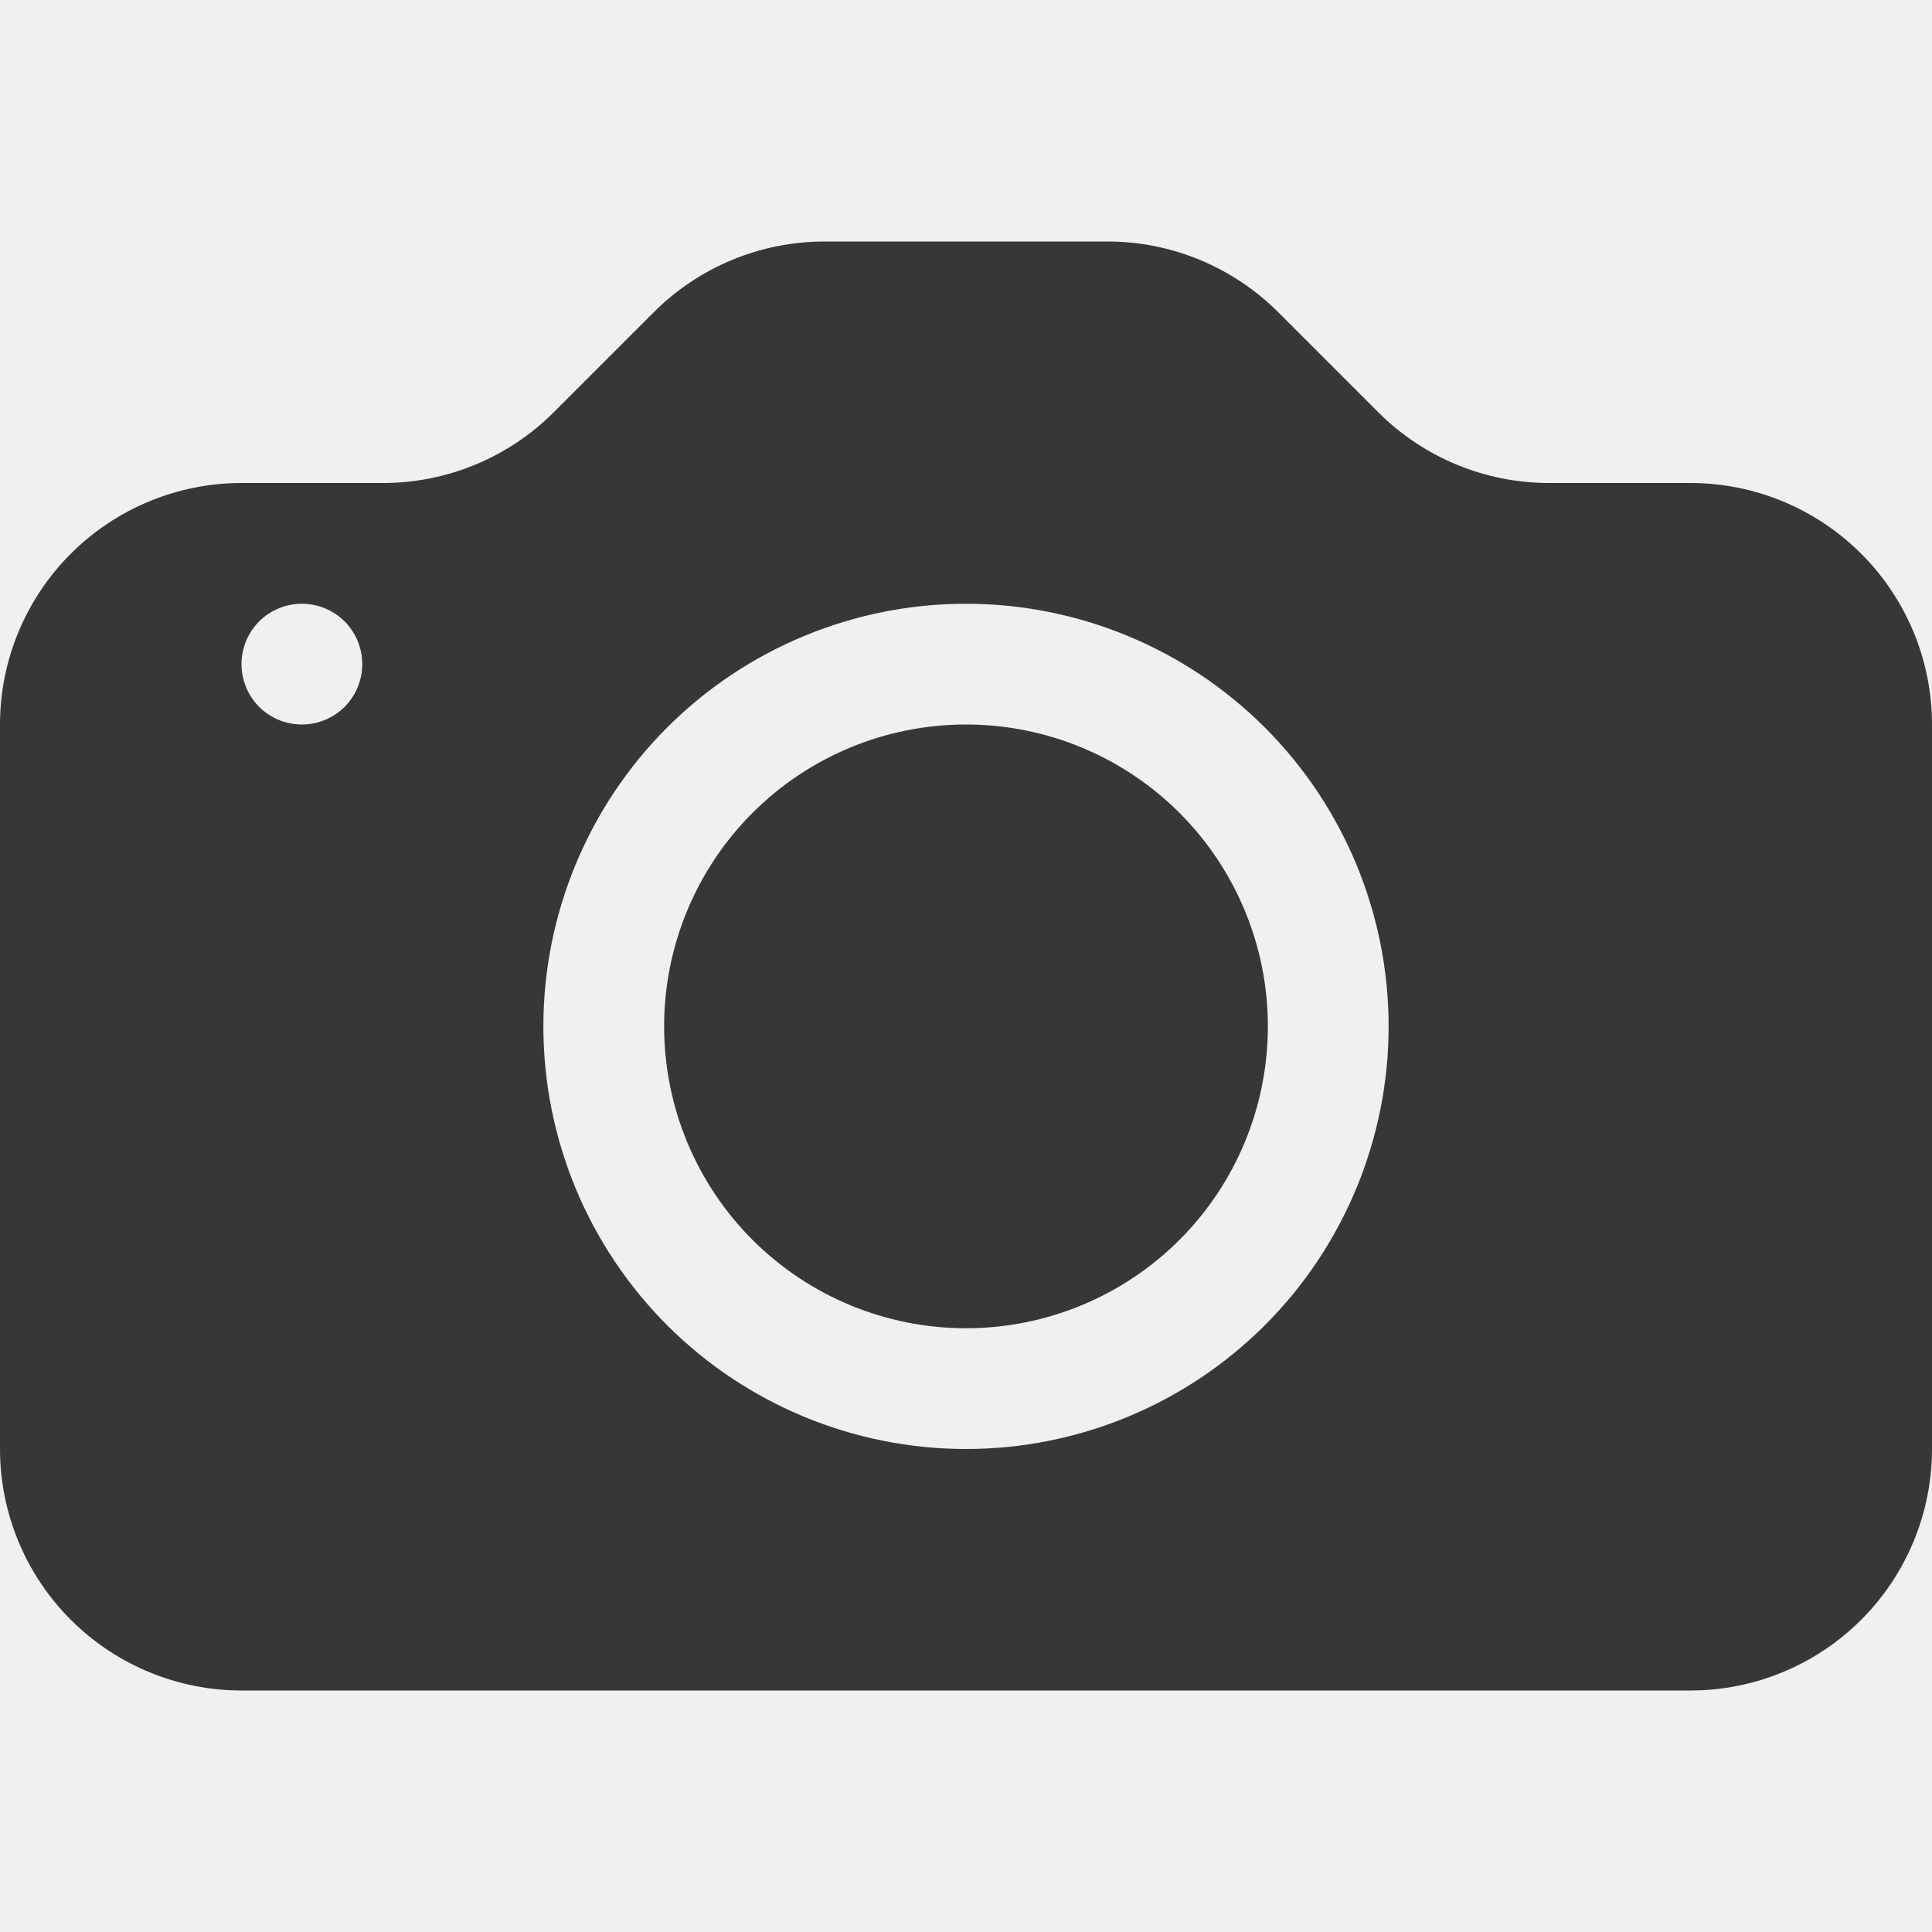
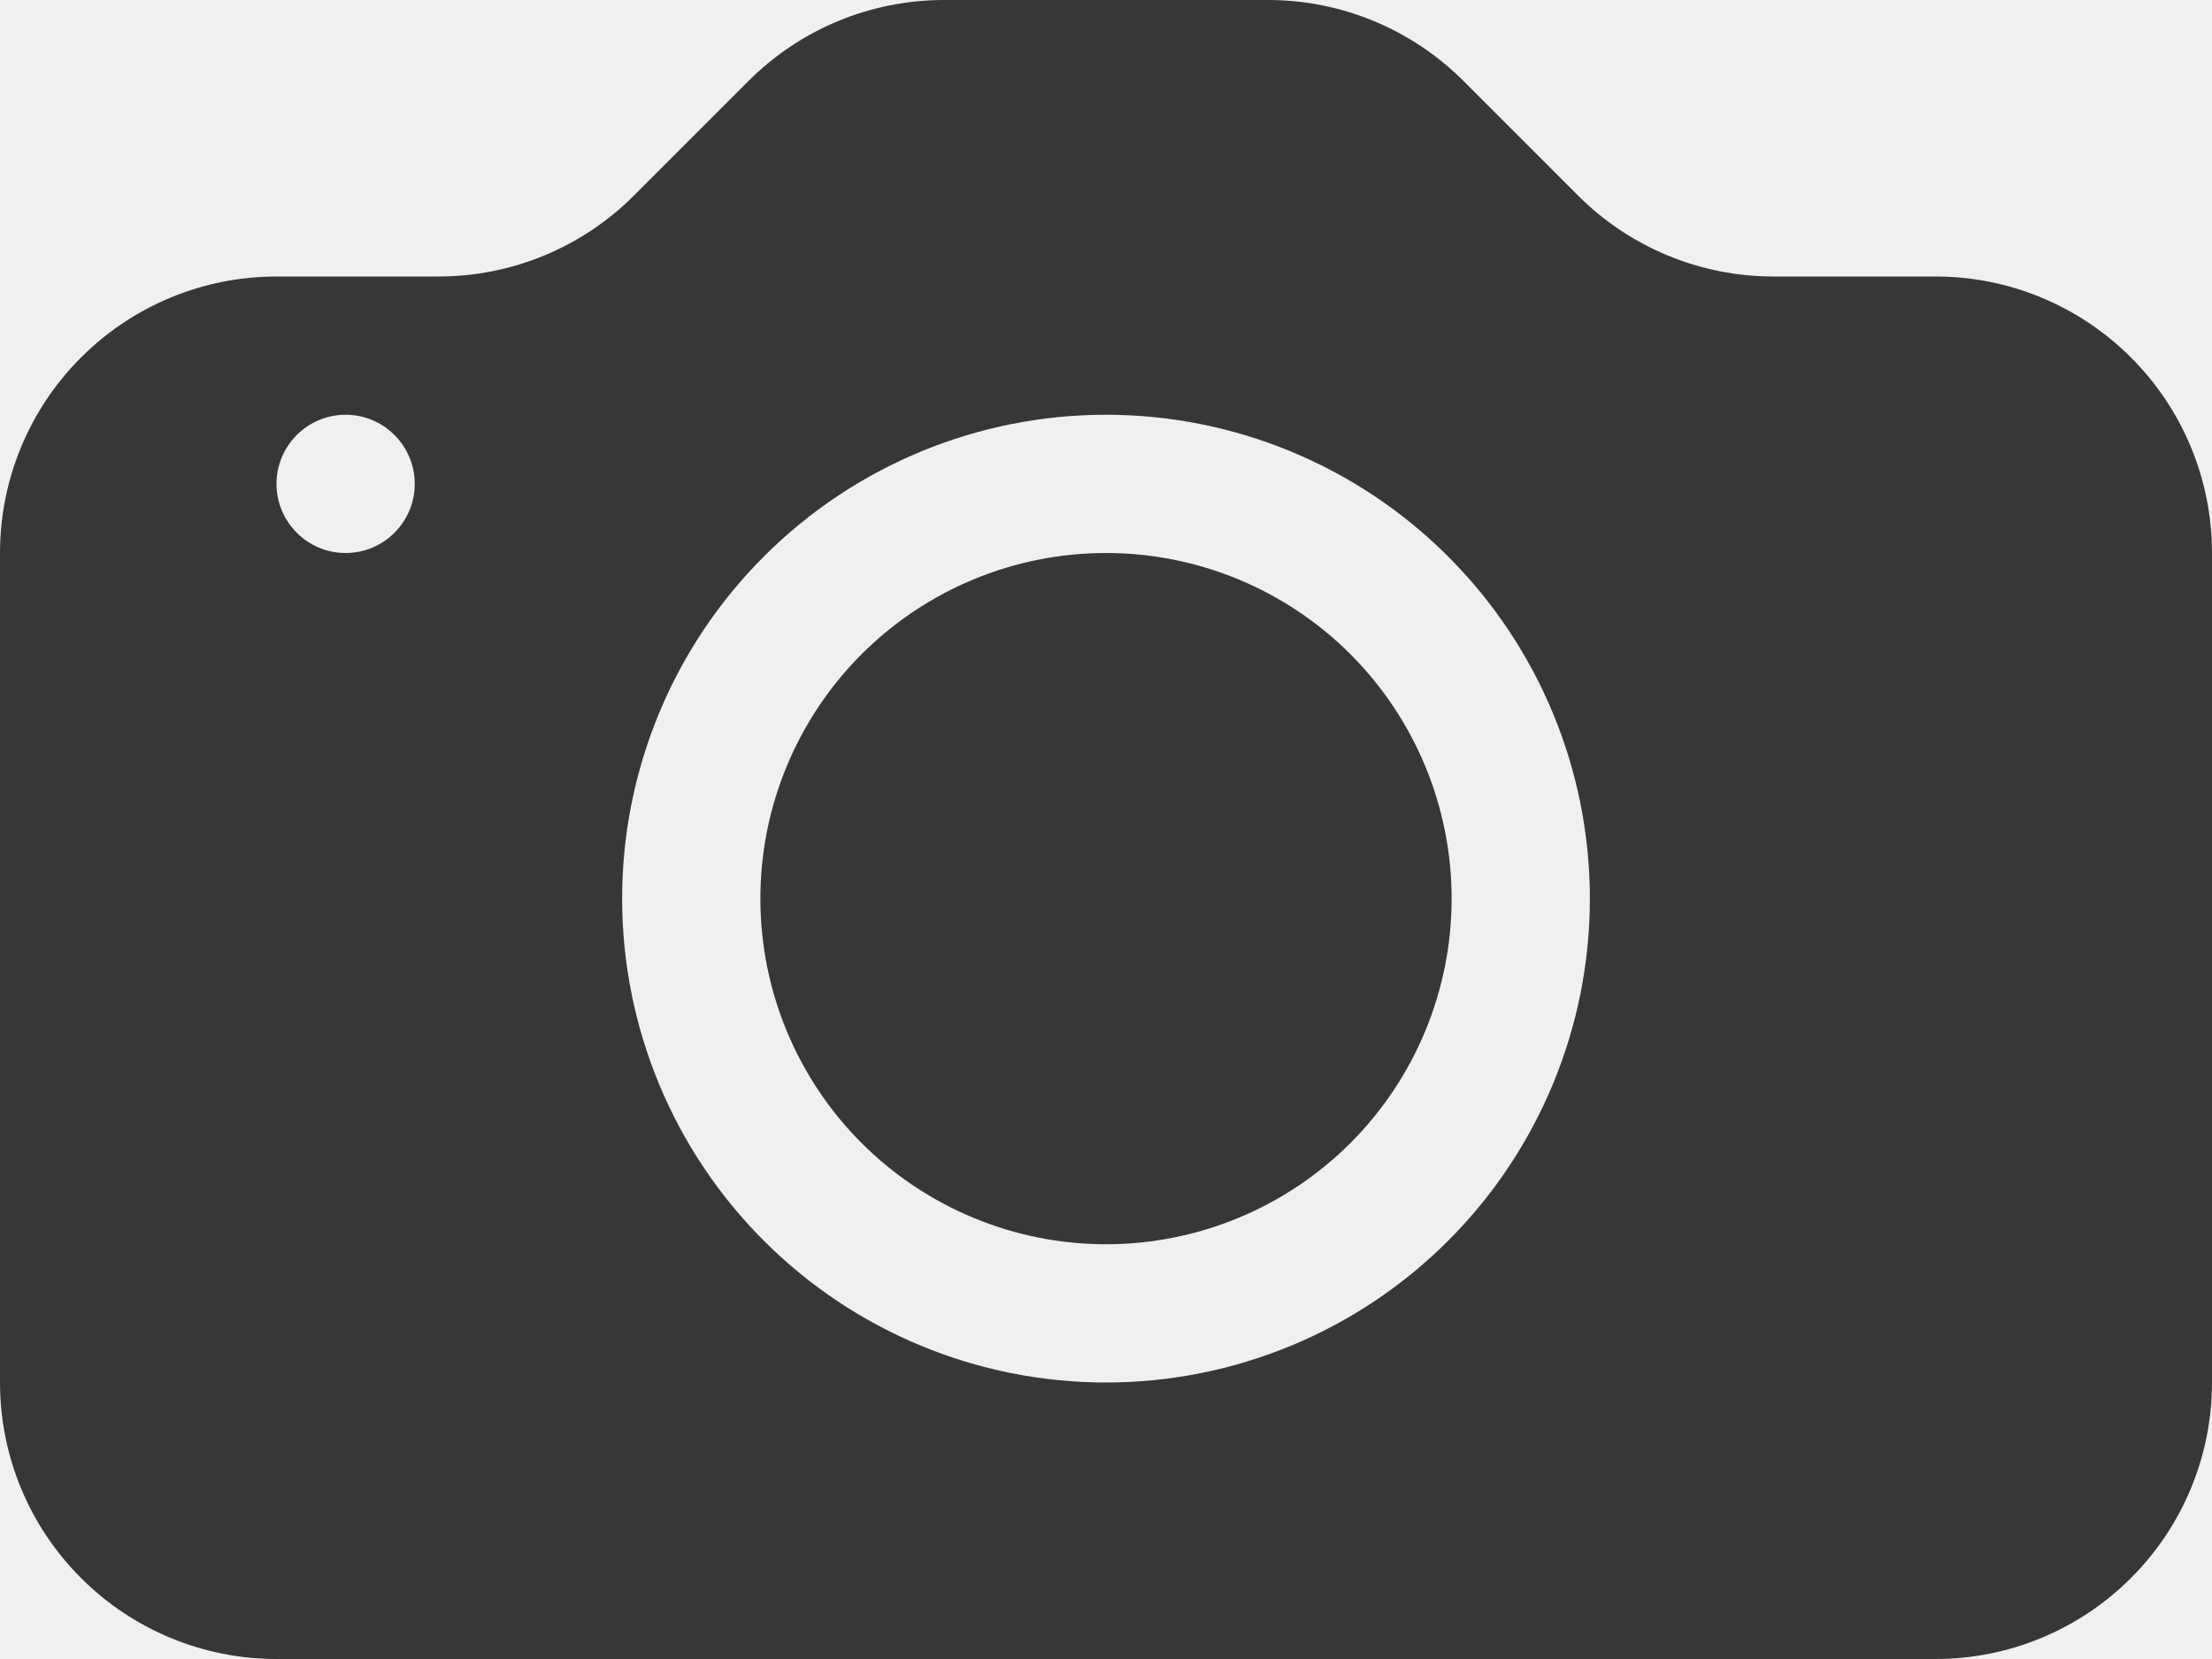
- <svg xmlns="http://www.w3.org/2000/svg" width="16" height="16" viewBox="0 0 16 16" fill="none">
-   <g clip-path="url(#clip0_1410_31102)">
-     <path d="M10.5 8.5C10.5 9.163 10.237 9.799 9.768 10.268C9.299 10.737 8.663 11 8 11C7.337 11 6.701 10.737 6.232 10.268C5.763 9.799 5.5 9.163 5.5 8.5C5.5 7.837 5.763 7.201 6.232 6.732C6.701 6.263 7.337 6 8 6C8.663 6 9.299 6.263 9.768 6.732C10.237 7.201 10.5 7.837 10.5 8.5Z" fill="#373737" />
-     <path fill-rule="evenodd" clip-rule="evenodd" d="M2 4C1.47 4 0.961 4.211 0.586 4.586C0.211 4.961 0 5.47 0 6L0 12C0 12.53 0.211 13.039 0.586 13.414C0.961 13.789 1.47 14 2 14H14C14.53 14 15.039 13.789 15.414 13.414C15.789 13.039 16 12.53 16 12V6C16 5.47 15.789 4.961 15.414 4.586C15.039 4.211 14.53 4 14 4H12.828C12.298 4 11.789 3.789 11.414 3.414L10.586 2.586C10.211 2.211 9.702 2 9.172 2H6.828C6.298 2 5.789 2.211 5.414 2.586L4.586 3.414C4.211 3.789 3.702 4 3.172 4H2ZM2.5 6C2.633 6 2.76 5.947 2.854 5.854C2.947 5.76 3 5.633 3 5.5C3 5.367 2.947 5.24 2.854 5.146C2.76 5.053 2.633 5 2.5 5C2.367 5 2.24 5.053 2.146 5.146C2.053 5.24 2 5.367 2 5.5C2 5.633 2.053 5.76 2.146 5.854C2.24 5.947 2.367 6 2.5 6ZM11.5 8.5C11.5 9.428 11.131 10.319 10.475 10.975C9.819 11.631 8.928 12 8 12C7.072 12 6.181 11.631 5.525 10.975C4.869 10.319 4.5 9.428 4.5 8.5C4.5 7.572 4.869 6.681 5.525 6.025C6.181 5.369 7.072 5 8 5C8.928 5 9.819 5.369 10.475 6.025C11.131 6.681 11.5 7.572 11.5 8.5Z" fill="#373737" />
-   </g>
-   <defs>
-     <clipPath id="clip0_1410_31102">
-       <rect width="16" height="16" fill="white" />
-     </clipPath>
-   </defs>
+ <svg xmlns="http://www.w3.org/2000/svg" width="24" height="18" viewBox="0 0 24 18" fill="none">
+   <path d="M15.75 9.75C15.75 10.745 15.355 11.698 14.652 12.402C13.948 13.105 12.995 13.5 12 13.5C11.005 13.5 10.052 13.105 9.348 12.402C8.645 11.698 8.25 10.745 8.25 9.75C8.25 8.755 8.645 7.802 9.348 7.098C10.052 6.395 11.005 6 12 6C12.995 6 13.948 6.395 14.652 7.098C15.355 7.802 15.75 8.755 15.75 9.75Z" fill="#373737" />
+   <path d="M3 3C2.204 3 1.441 3.316 0.879 3.879C0.316 4.441 0 5.204 0 6V15C0 15.796 0.316 16.559 0.879 17.121C1.441 17.684 2.204 18 3 18H21C21.796 18 22.559 17.684 23.121 17.121C23.684 16.559 24 15.796 24 15V6C24 5.204 23.684 4.441 23.121 3.879C22.559 3.316 21.796 3 21 3H19.242C18.446 3 17.683 2.684 17.121 2.121L15.879 0.879C15.316 0.316 14.554 0 13.758 0H10.242C9.446 0 8.683 0.316 8.121 0.879L6.879 2.121C6.317 2.684 5.554 3 4.758 3H3ZM3.75 6C3.949 6 4.14 5.921 4.28 5.78C4.421 5.64 4.5 5.449 4.5 5.25C4.5 5.051 4.421 4.86 4.28 4.72C4.14 4.579 3.949 4.5 3.75 4.5C3.551 4.5 3.36 4.579 3.22 4.72C3.079 4.86 3 5.051 3 5.25C3 5.449 3.079 5.64 3.22 5.78C3.36 5.921 3.551 6 3.75 6ZM17.25 9.75C17.25 11.142 16.697 12.478 15.712 13.462C14.728 14.447 13.392 15 12 15C10.608 15 9.272 14.447 8.288 13.462C7.303 12.478 6.75 11.142 6.75 9.75C6.75 8.358 7.303 7.022 8.288 6.038C9.272 5.053 10.608 4.5 12 4.5C13.392 4.5 14.728 5.053 15.712 6.038C16.697 7.022 17.25 8.358 17.25 9.75Z" fill-rule="evenodd" clip-rule="evenodd" fill="#373737" />
</svg>
